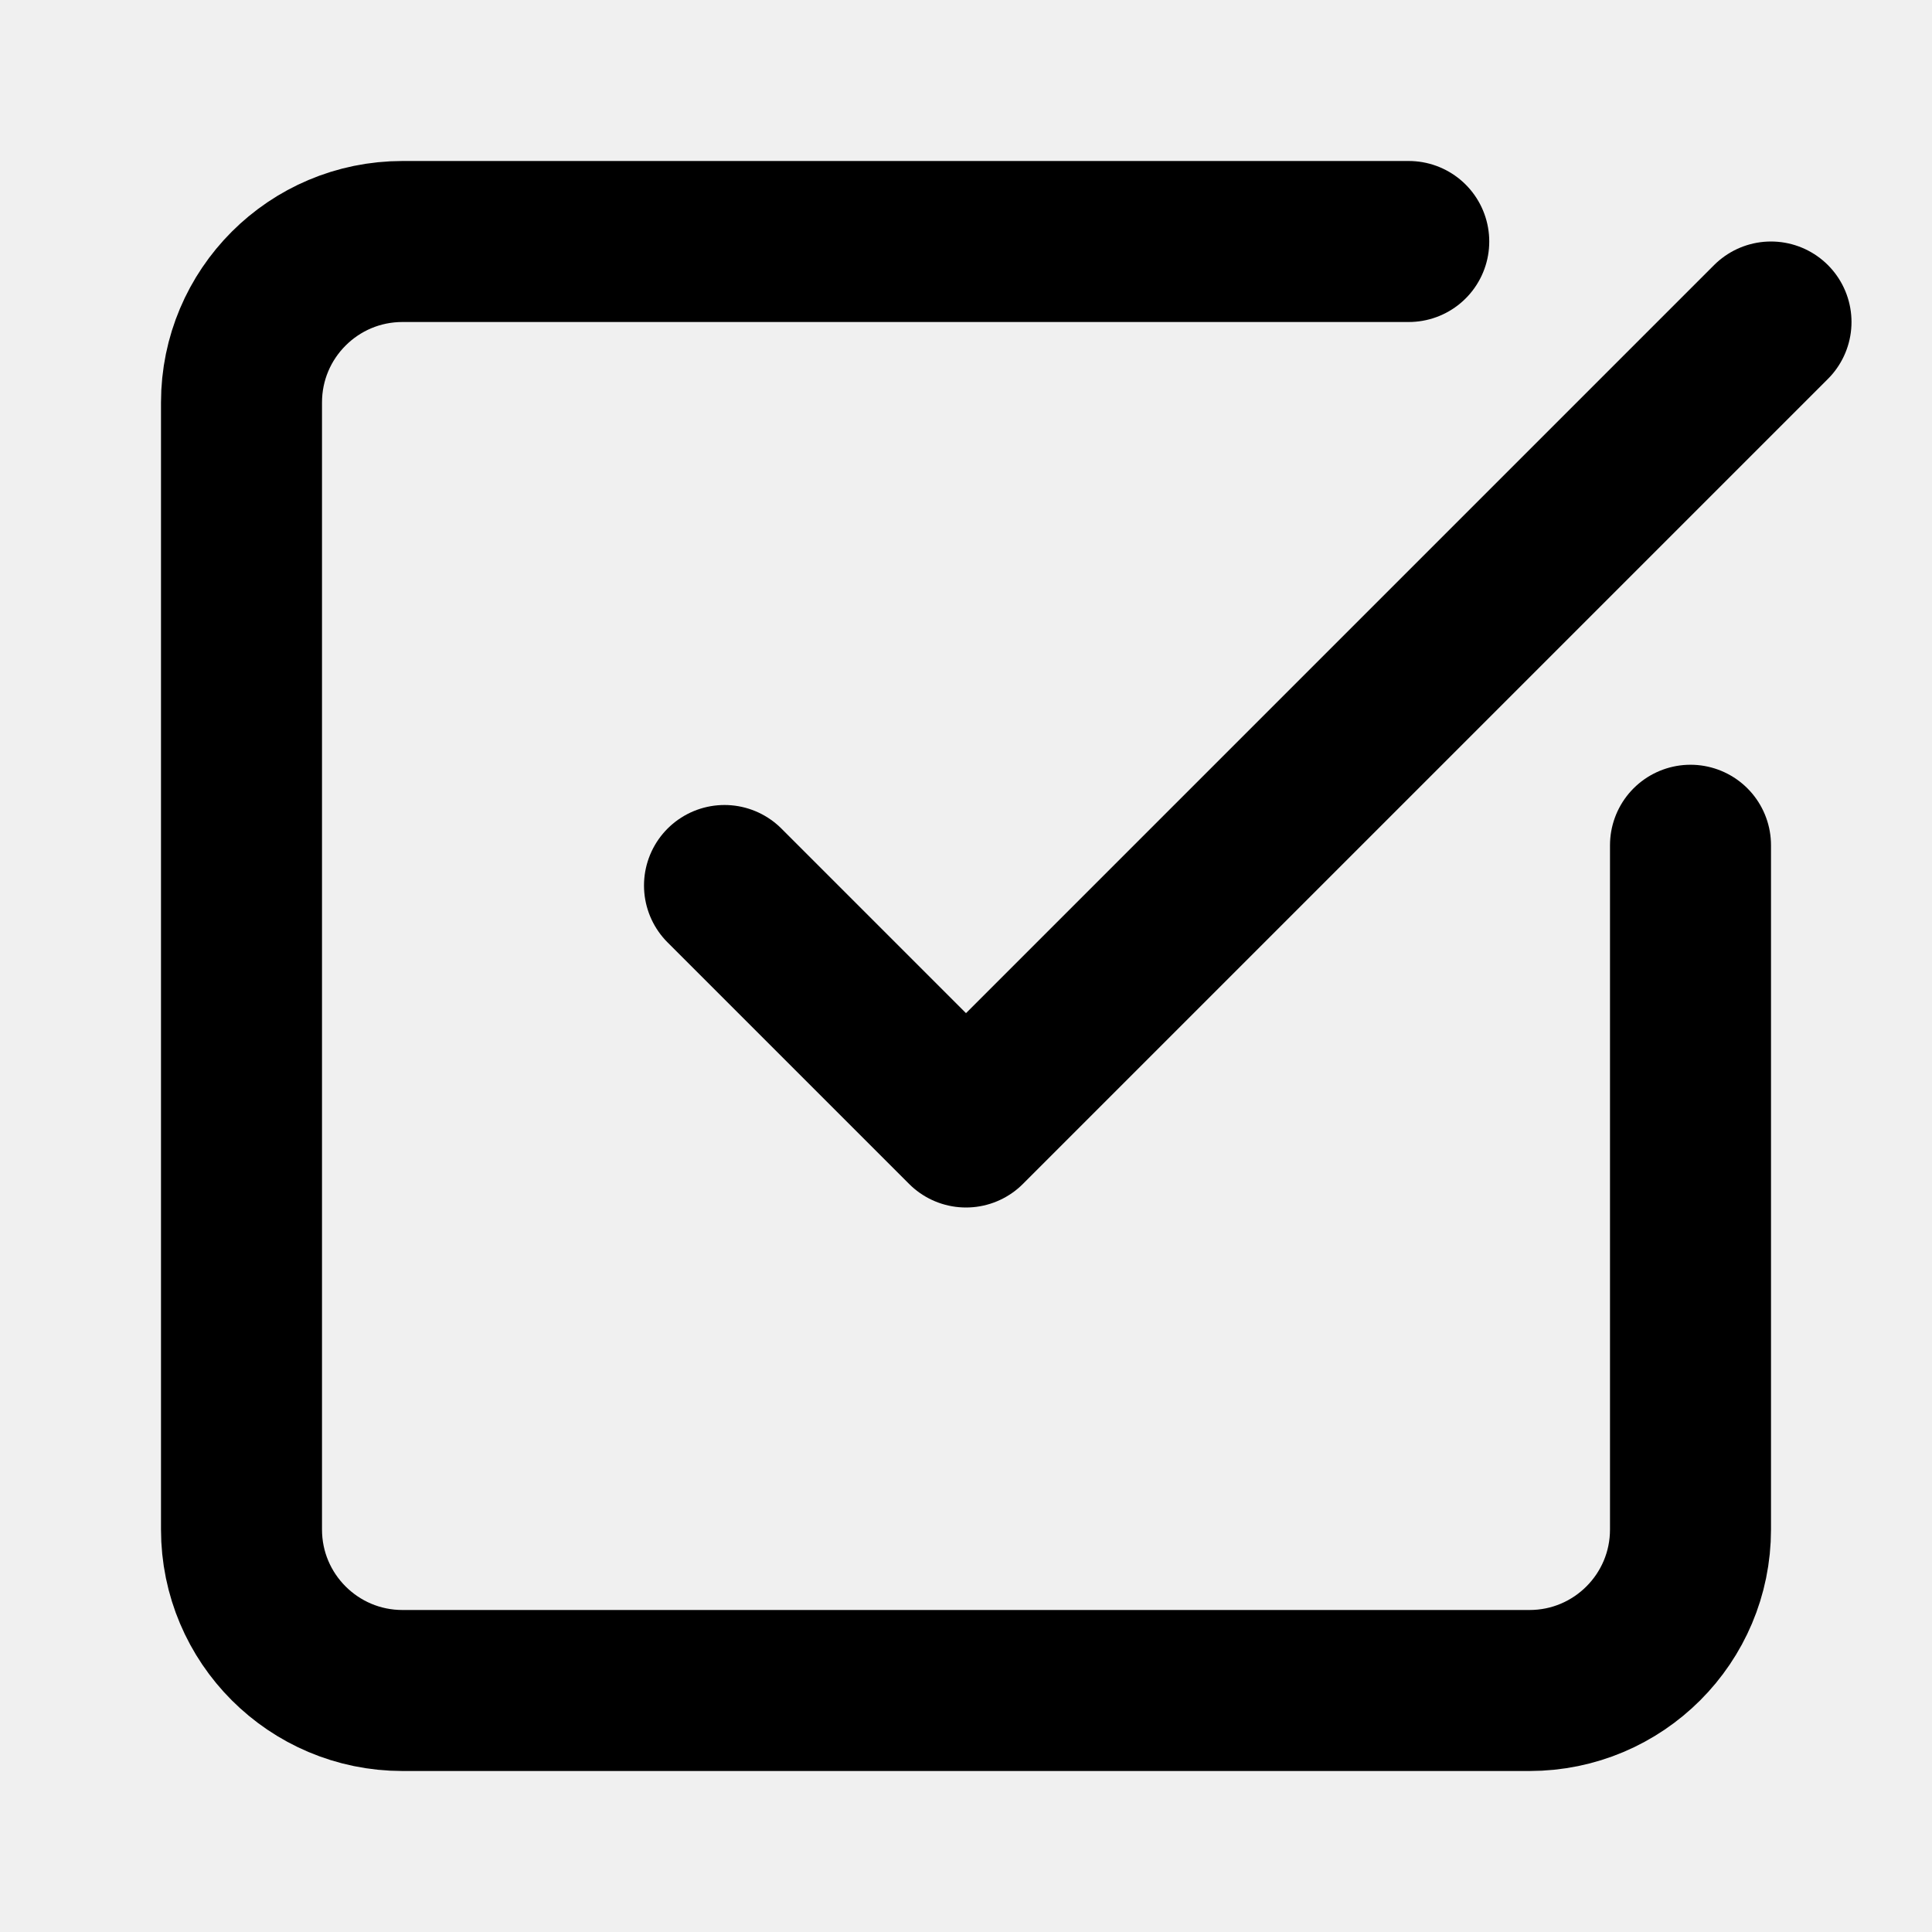
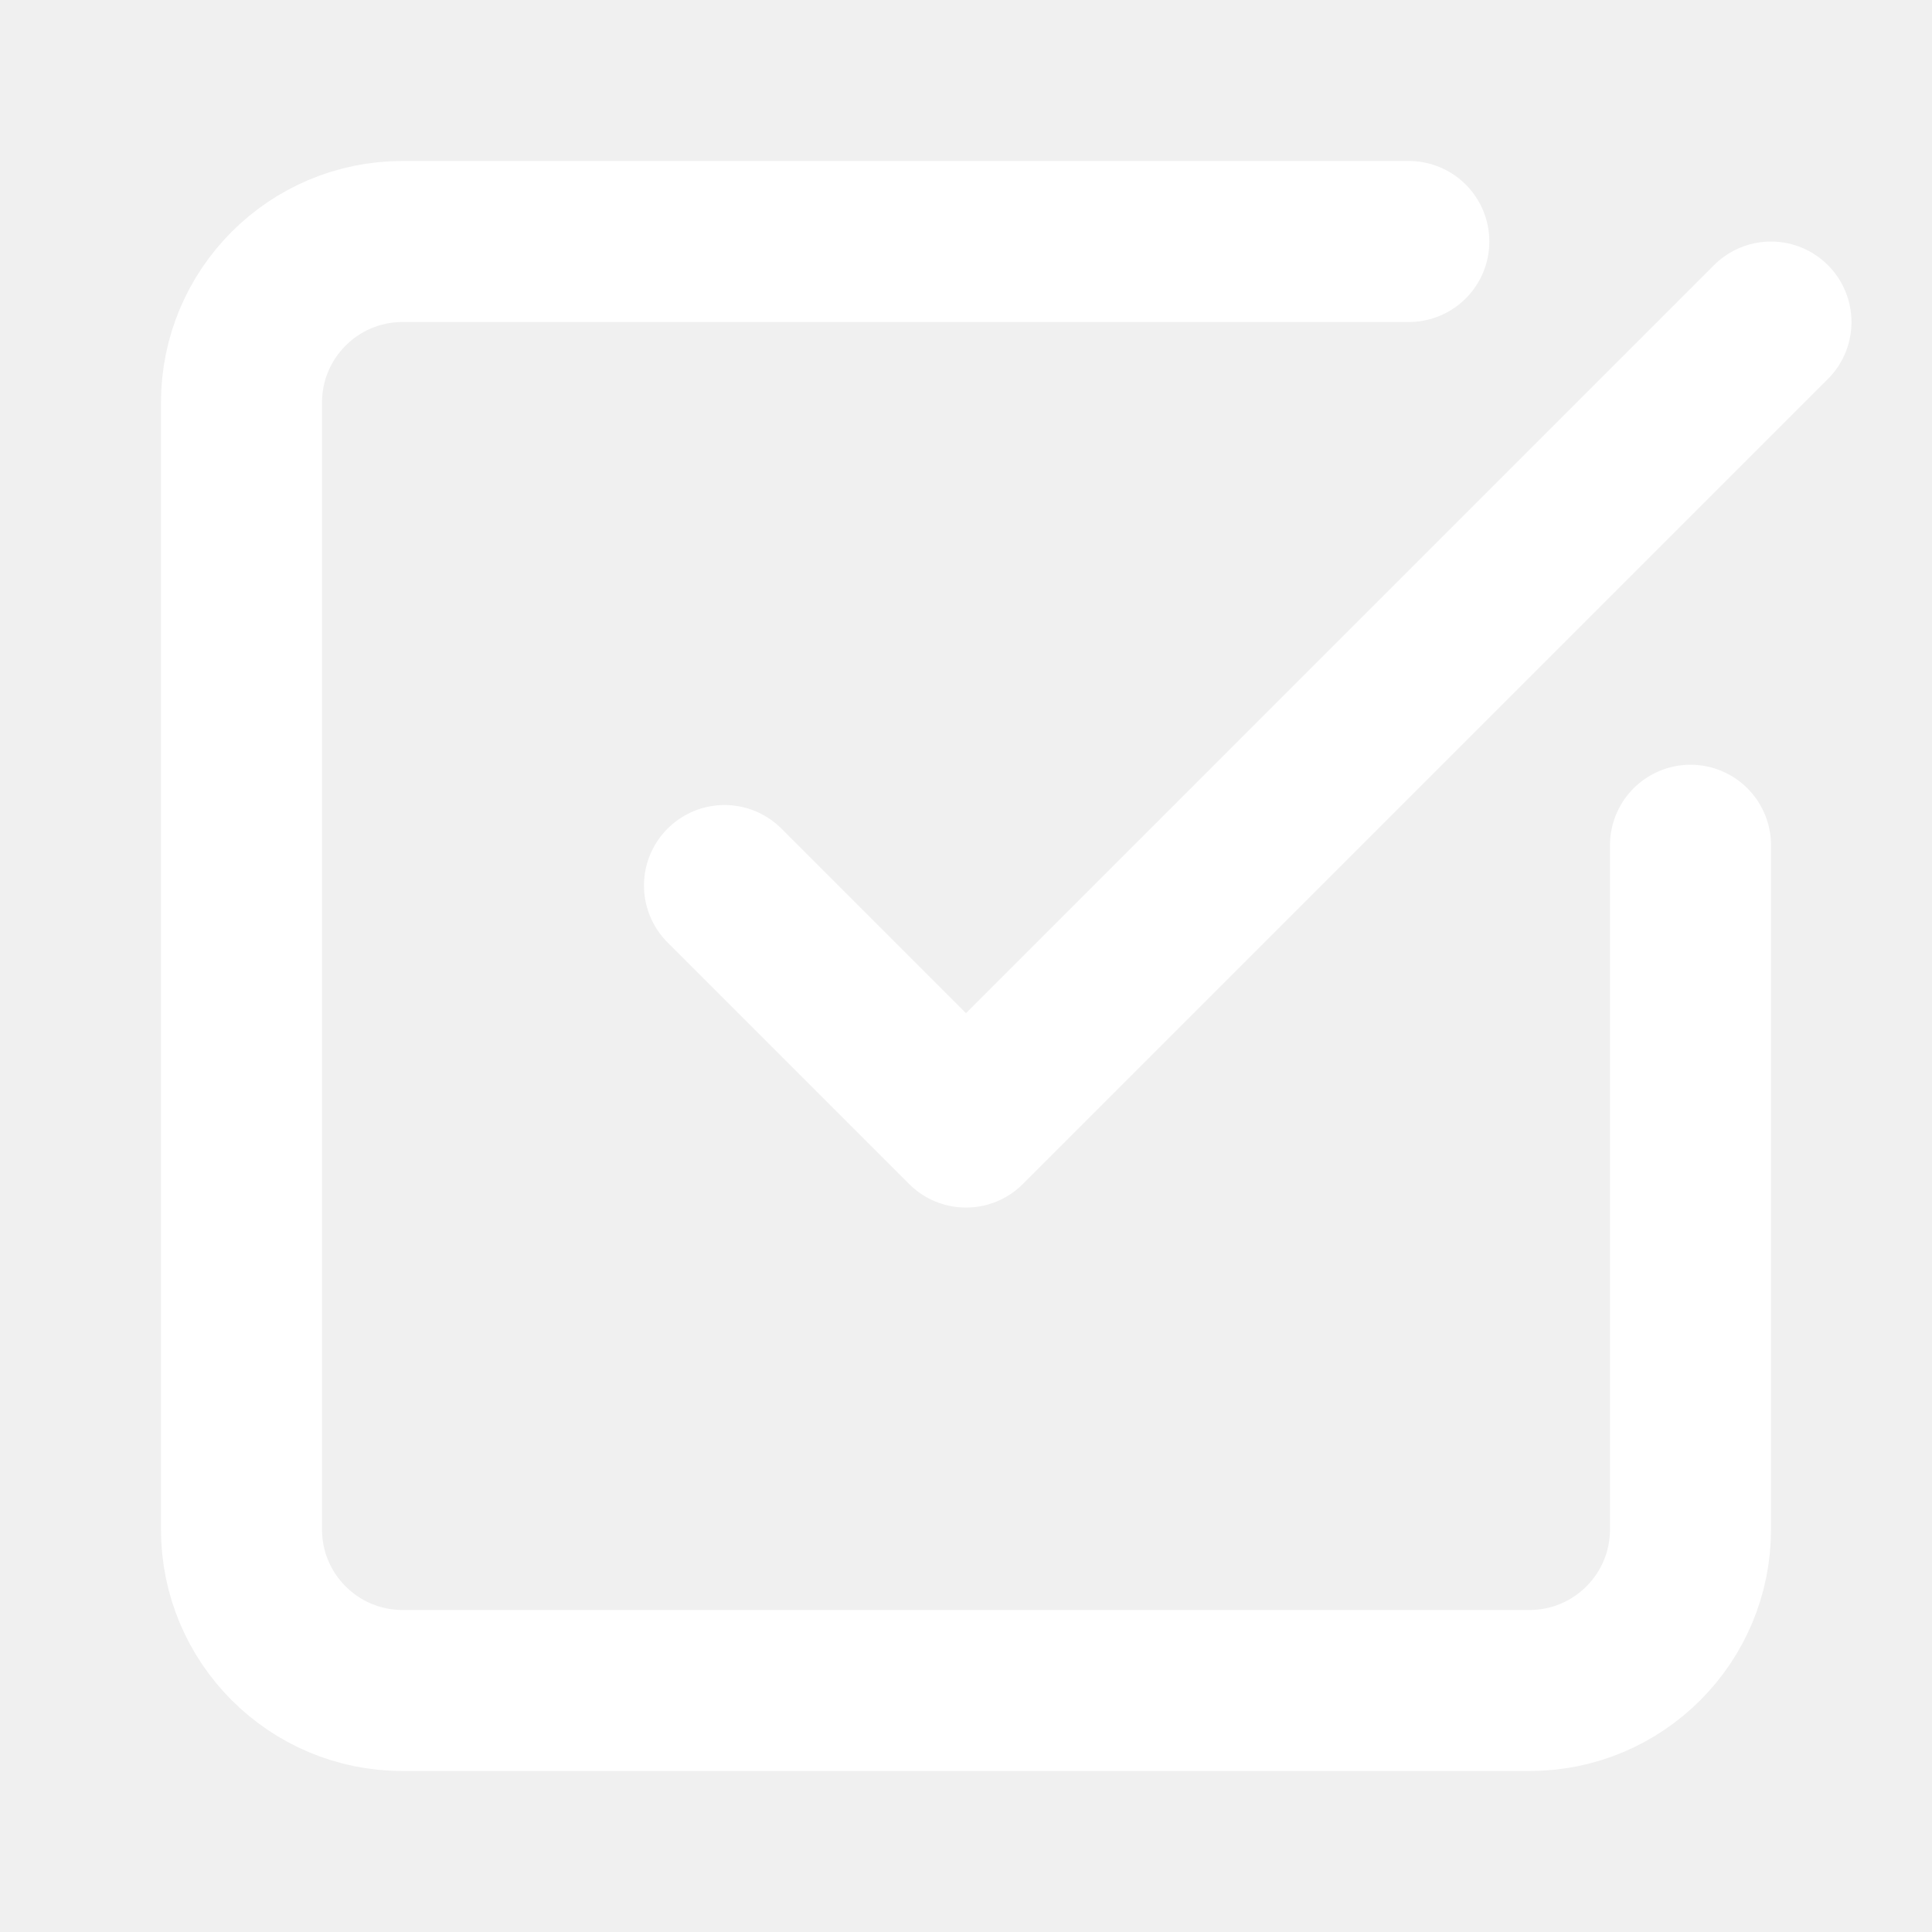
- <svg xmlns="http://www.w3.org/2000/svg" stroke="currentColor" fill="none" stroke-width="2" viewBox="0 0 24 24" stroke-linecap="round" stroke-linejoin="round" height="200px" width="200px">
-   <path d="M21 10.5V19a2 2 0 0 1-2 2H5a2 2 0 0 1-2-2V5a2 2 0 0 1 2-2h12.5" />
-   <path d="m9 11 3 3L22 4" />
+ <svg xmlns="http://www.w3.org/2000/svg" id="a" viewBox="0 0 200 200">
+   <defs>
+     <style>.b{fill:none;stroke:#fff;stroke-linecap:round;stroke-linejoin:round;stroke-width:16.67px;}</style>
+   </defs>
+   <path class="b" d="M175,87.5v70.83c0,9.2-7.46,16.67-16.67,16.67H41.67c-9.2,0-16.67-7.46-16.67-16.67V41.67c0-9.2,7.46-16.67,16.67-16.67h104.17" />
+   <path class="b" d="M75,91.67l25,25,83.33-83.33" />
</svg>
